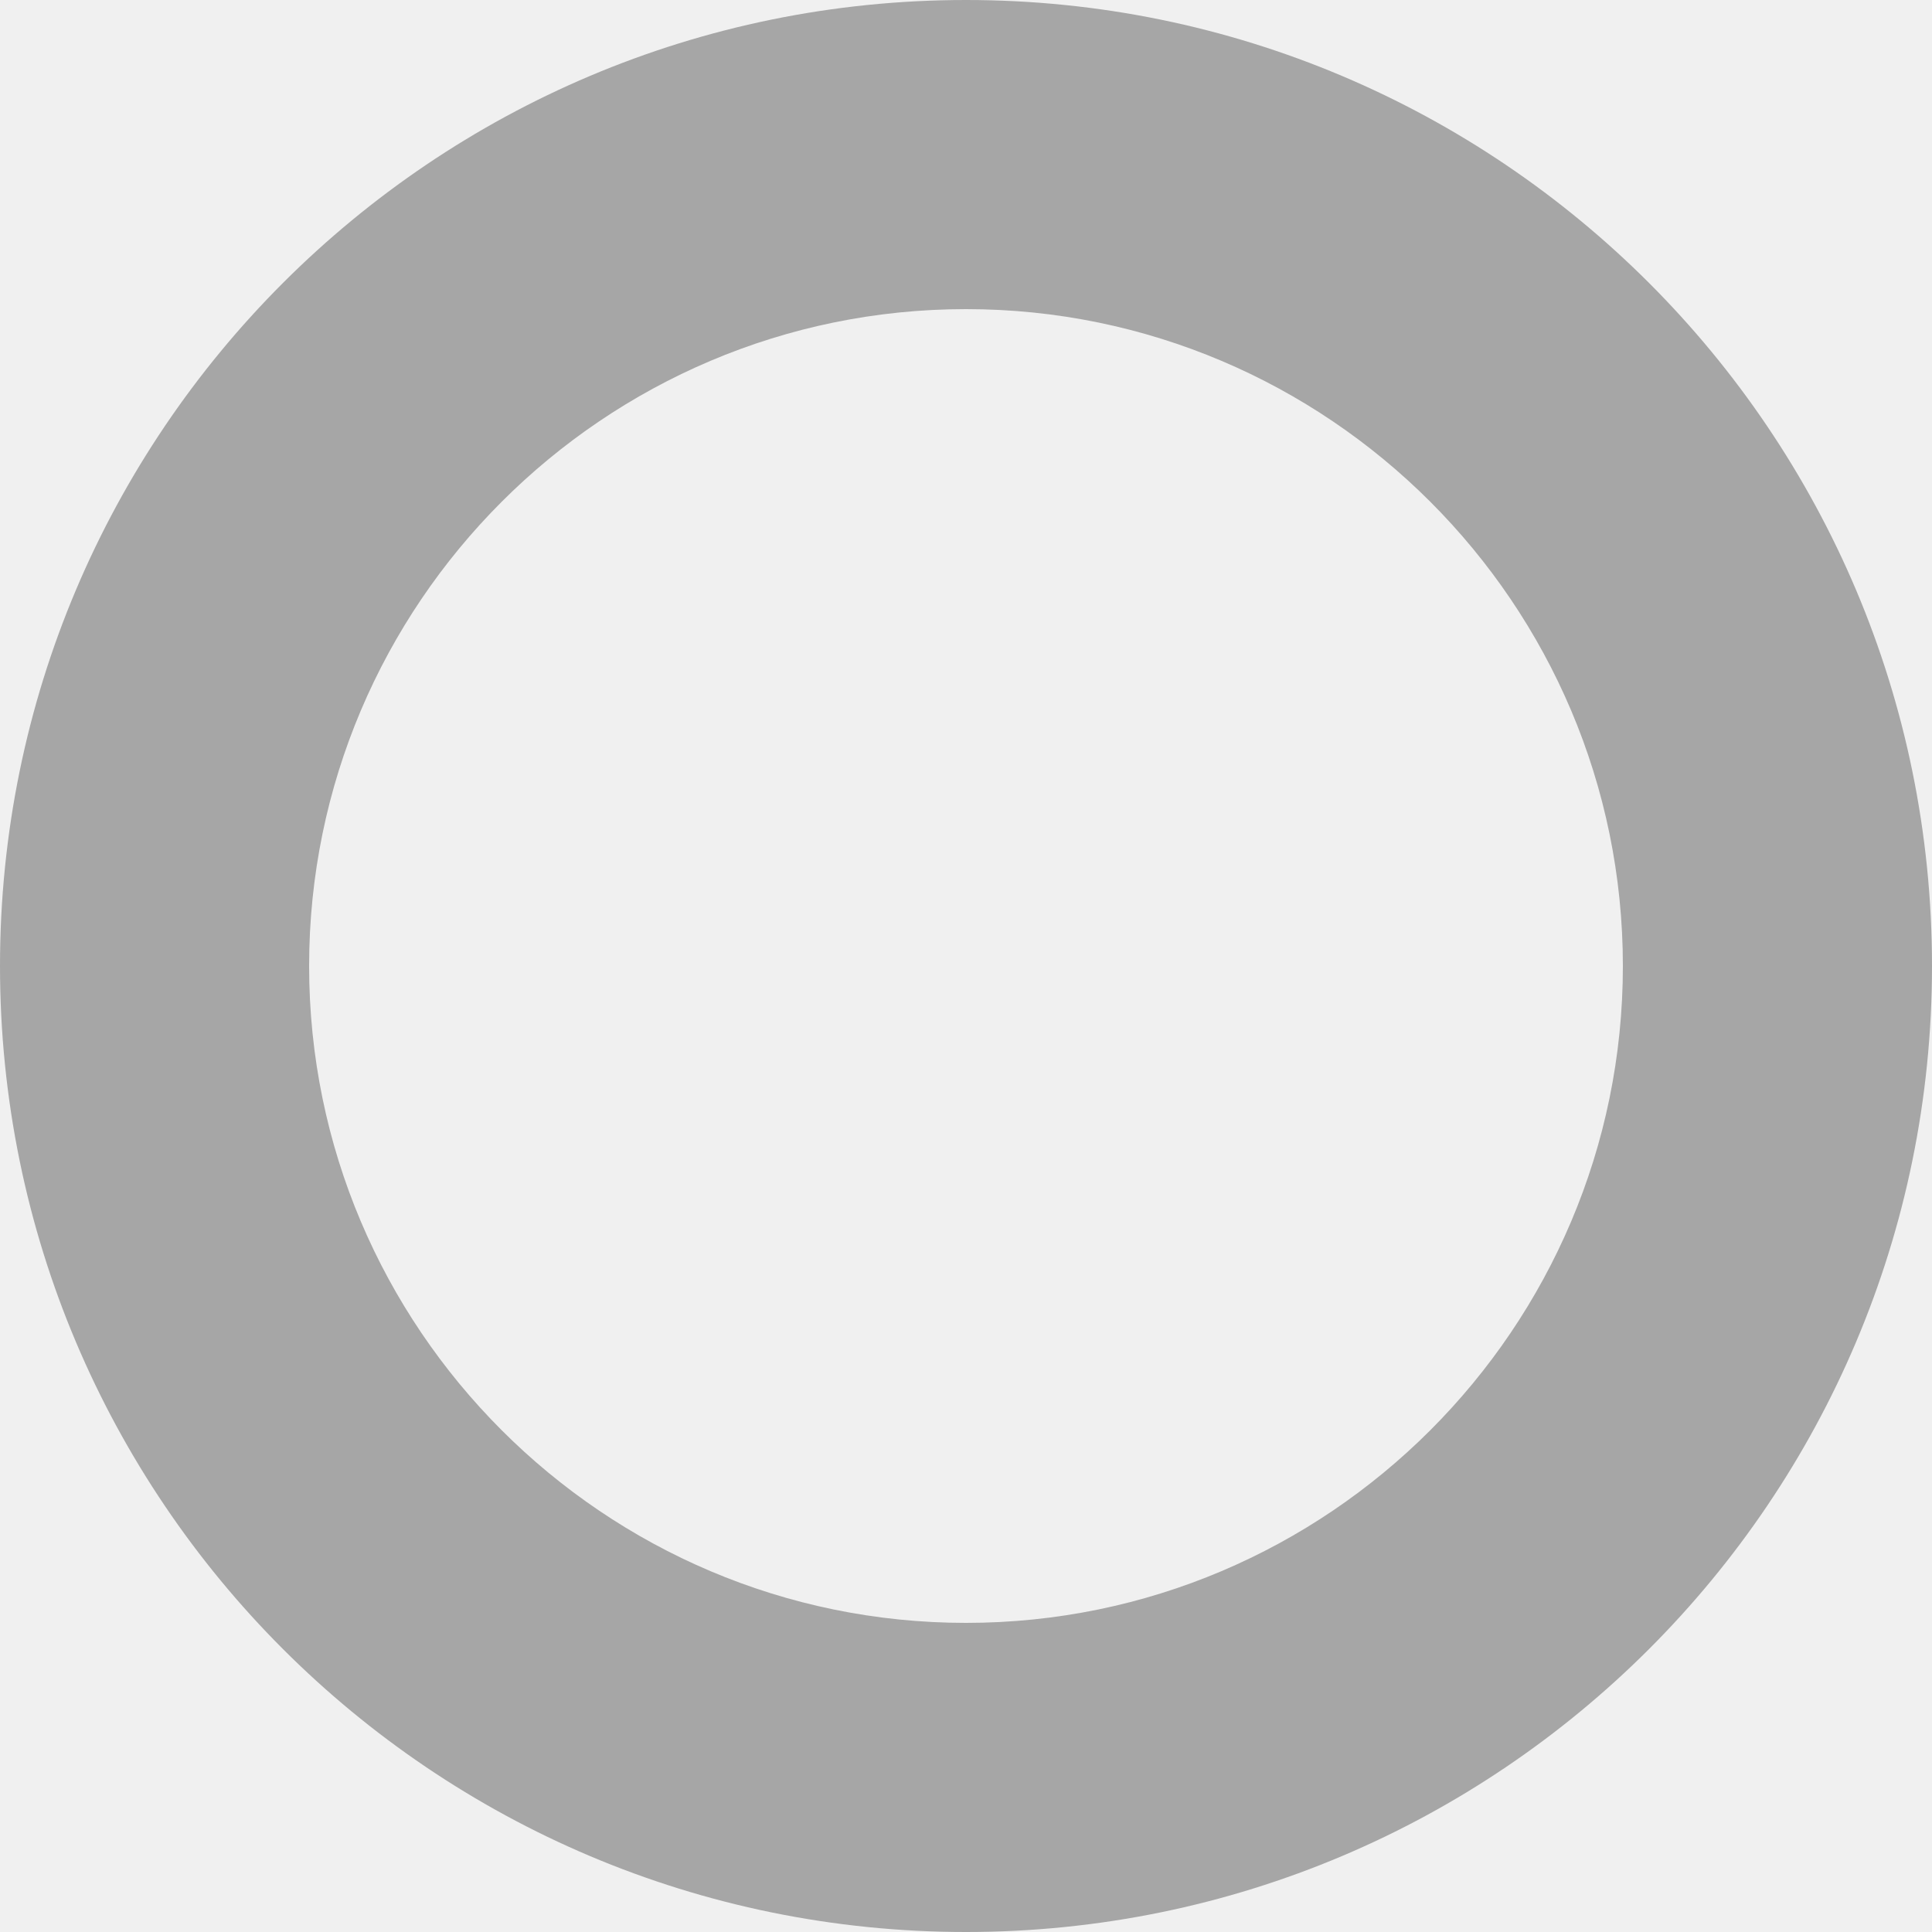
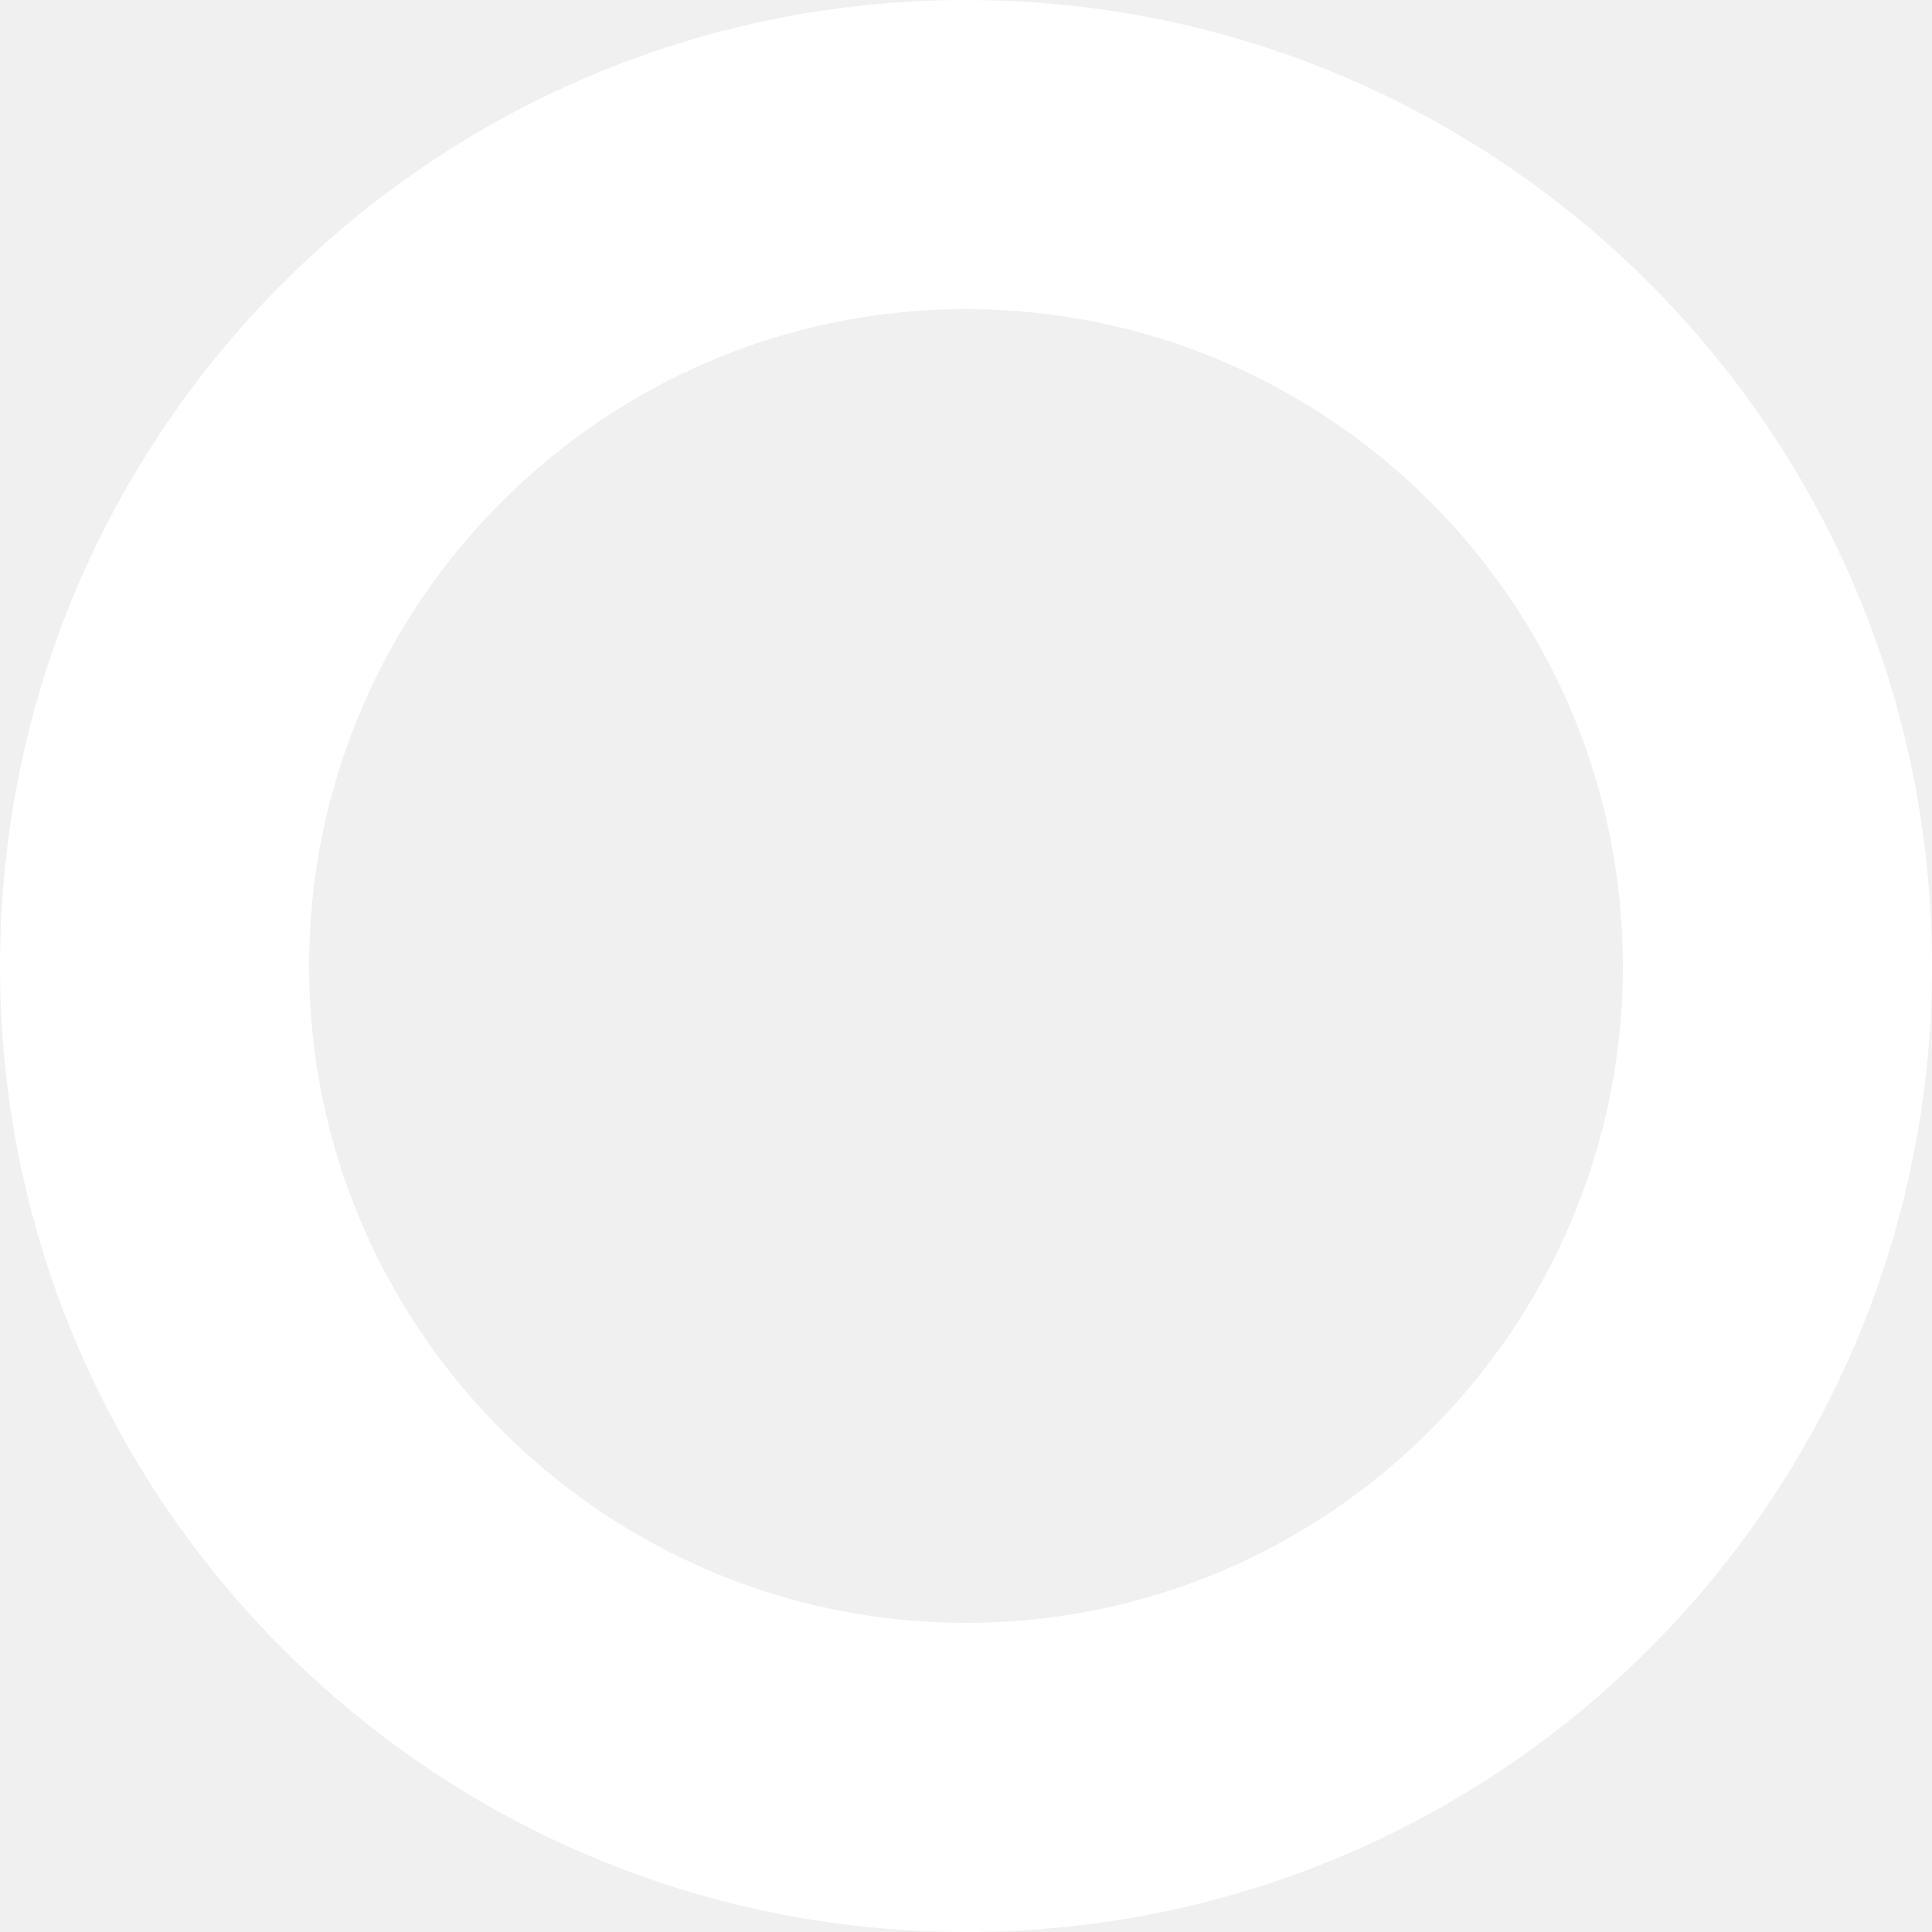
- <svg xmlns="http://www.w3.org/2000/svg" width="25" height="25" fill="#a6a6a6">
+ <svg xmlns="http://www.w3.org/2000/svg" width="25" height="25" fill="#ffffff">
  <path d="M12.5 4c4.687 0 8.5 3.813 8.5 8.5 0 4.687-3.813 8.5-8.5 8.5C7.813 21 4 17.187 4 12.5 4 7.813 7.813 4 12.5 4m0-4C5.597 0 0 5.597 0 12.5S5.597 25 12.5 25 25 19.403 25 12.5 19.403 0 12.5 0z" />
</svg>
